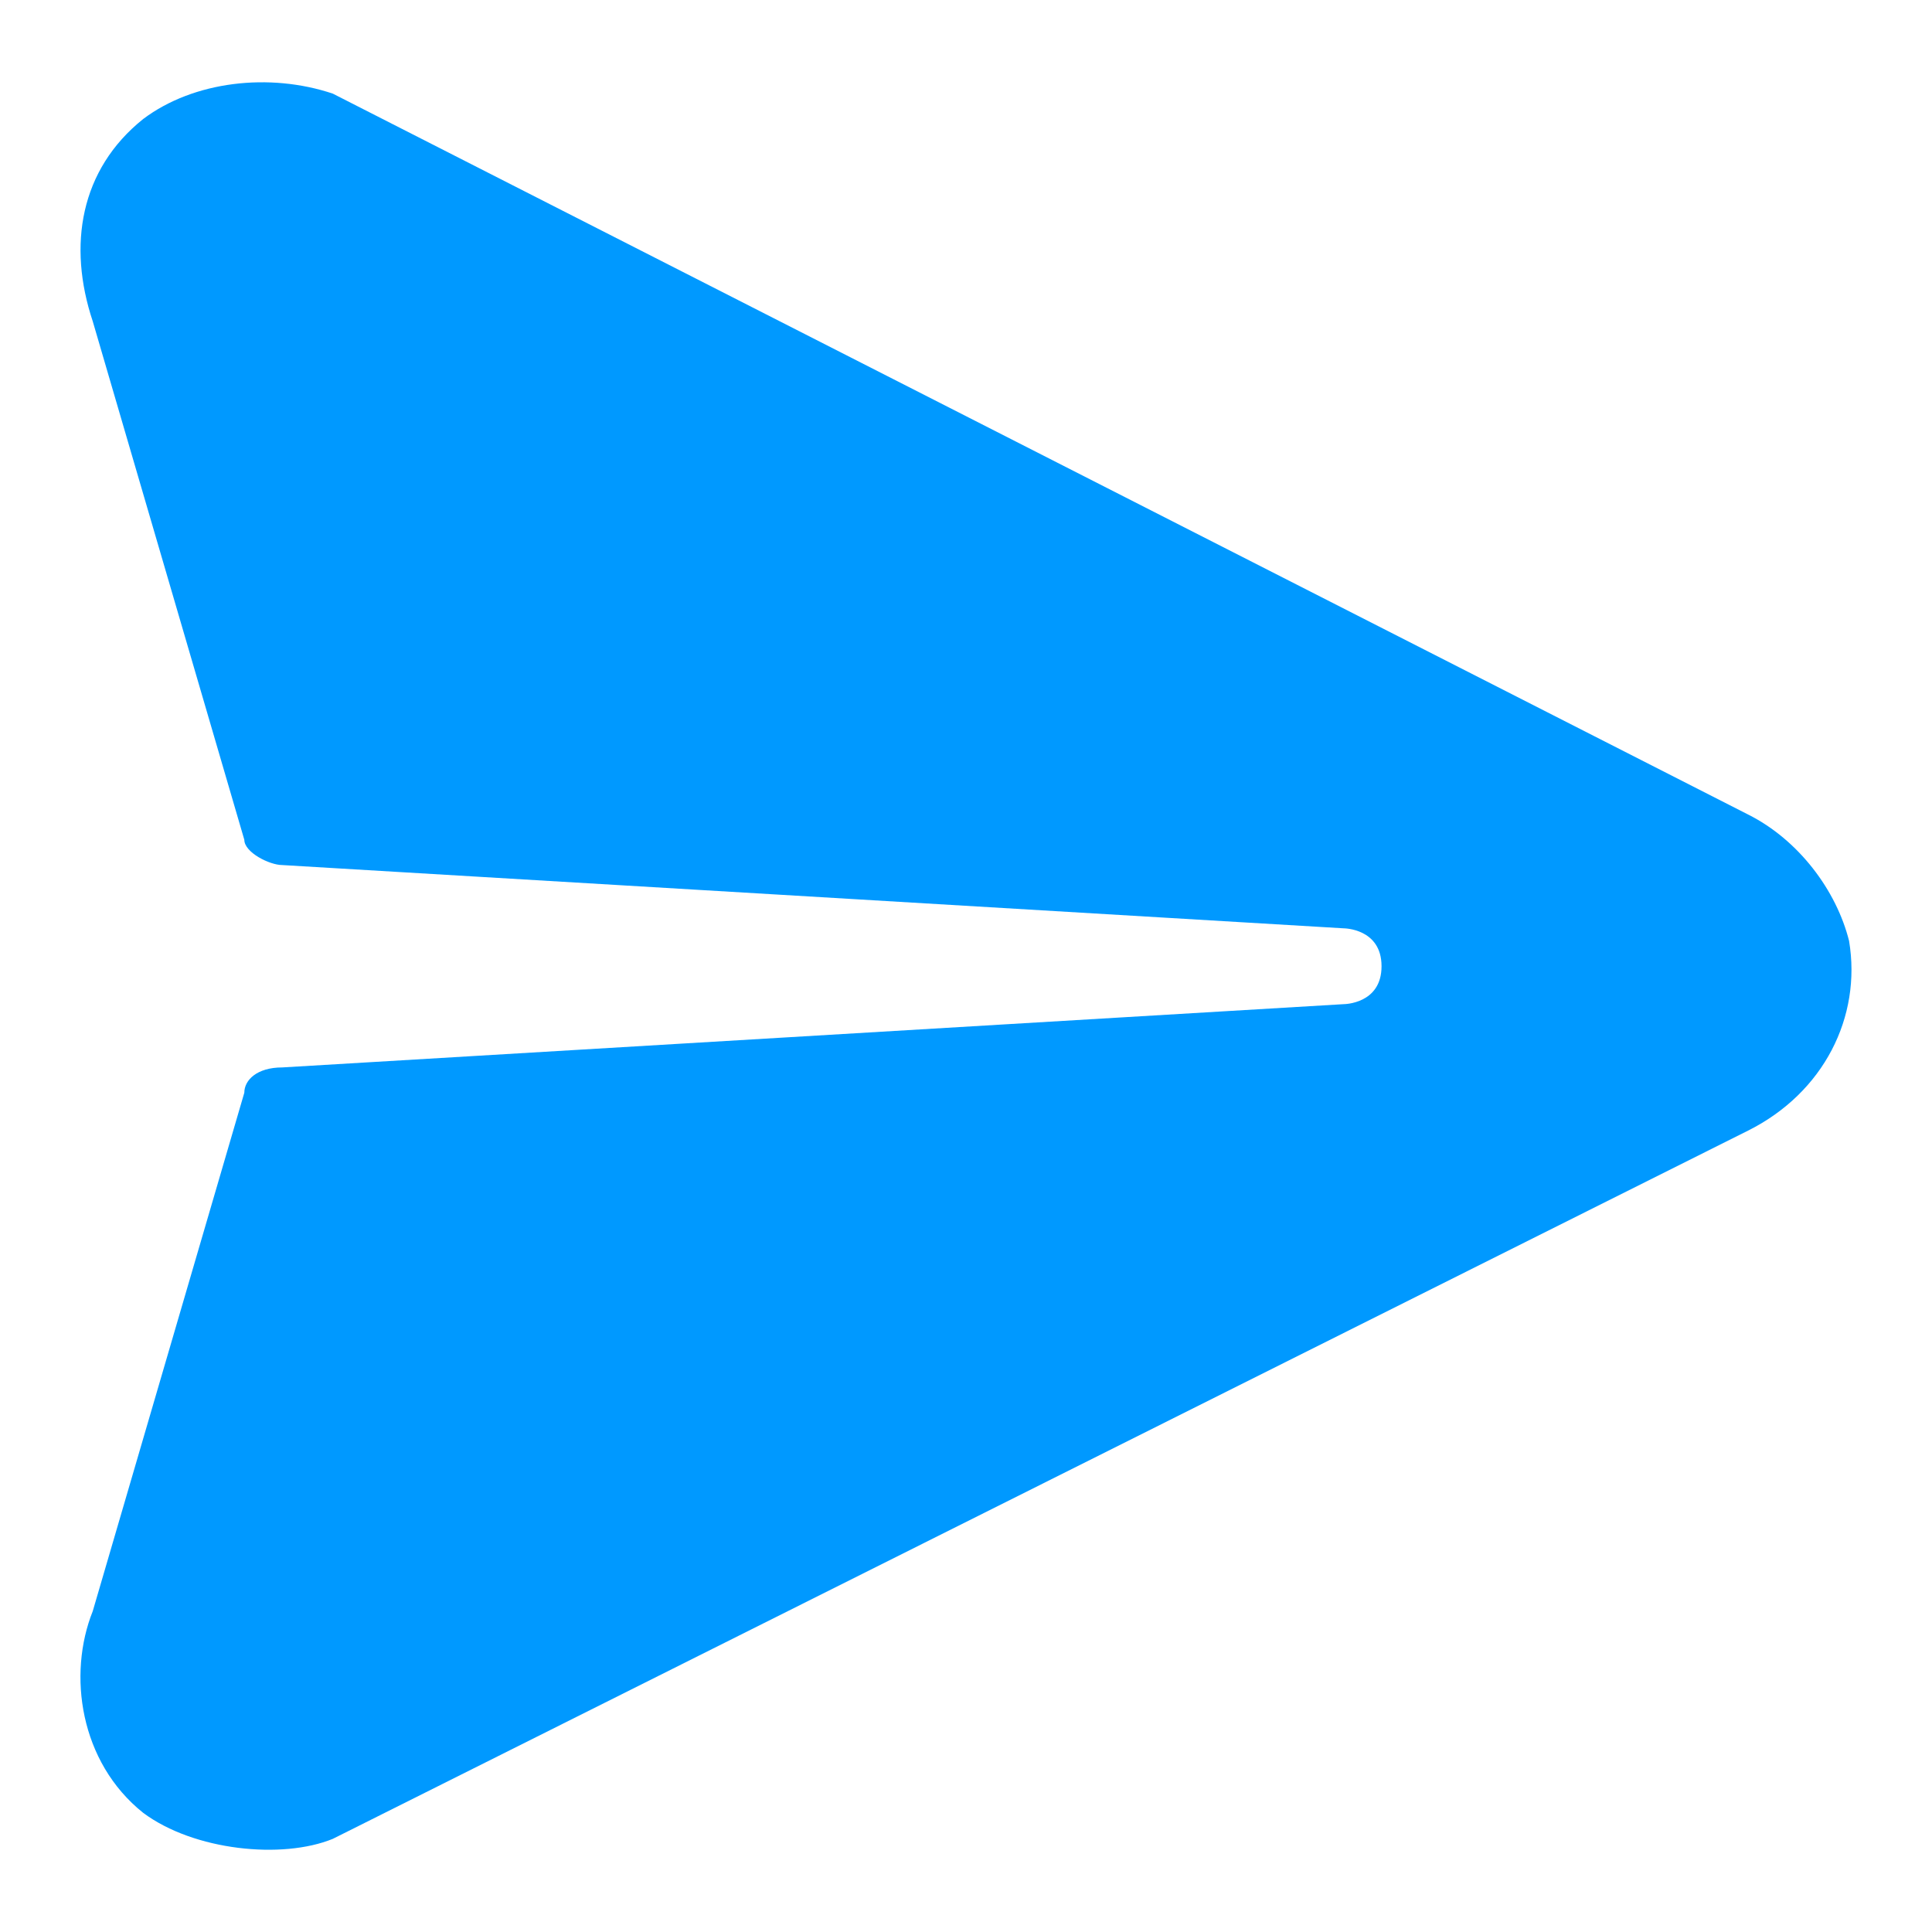
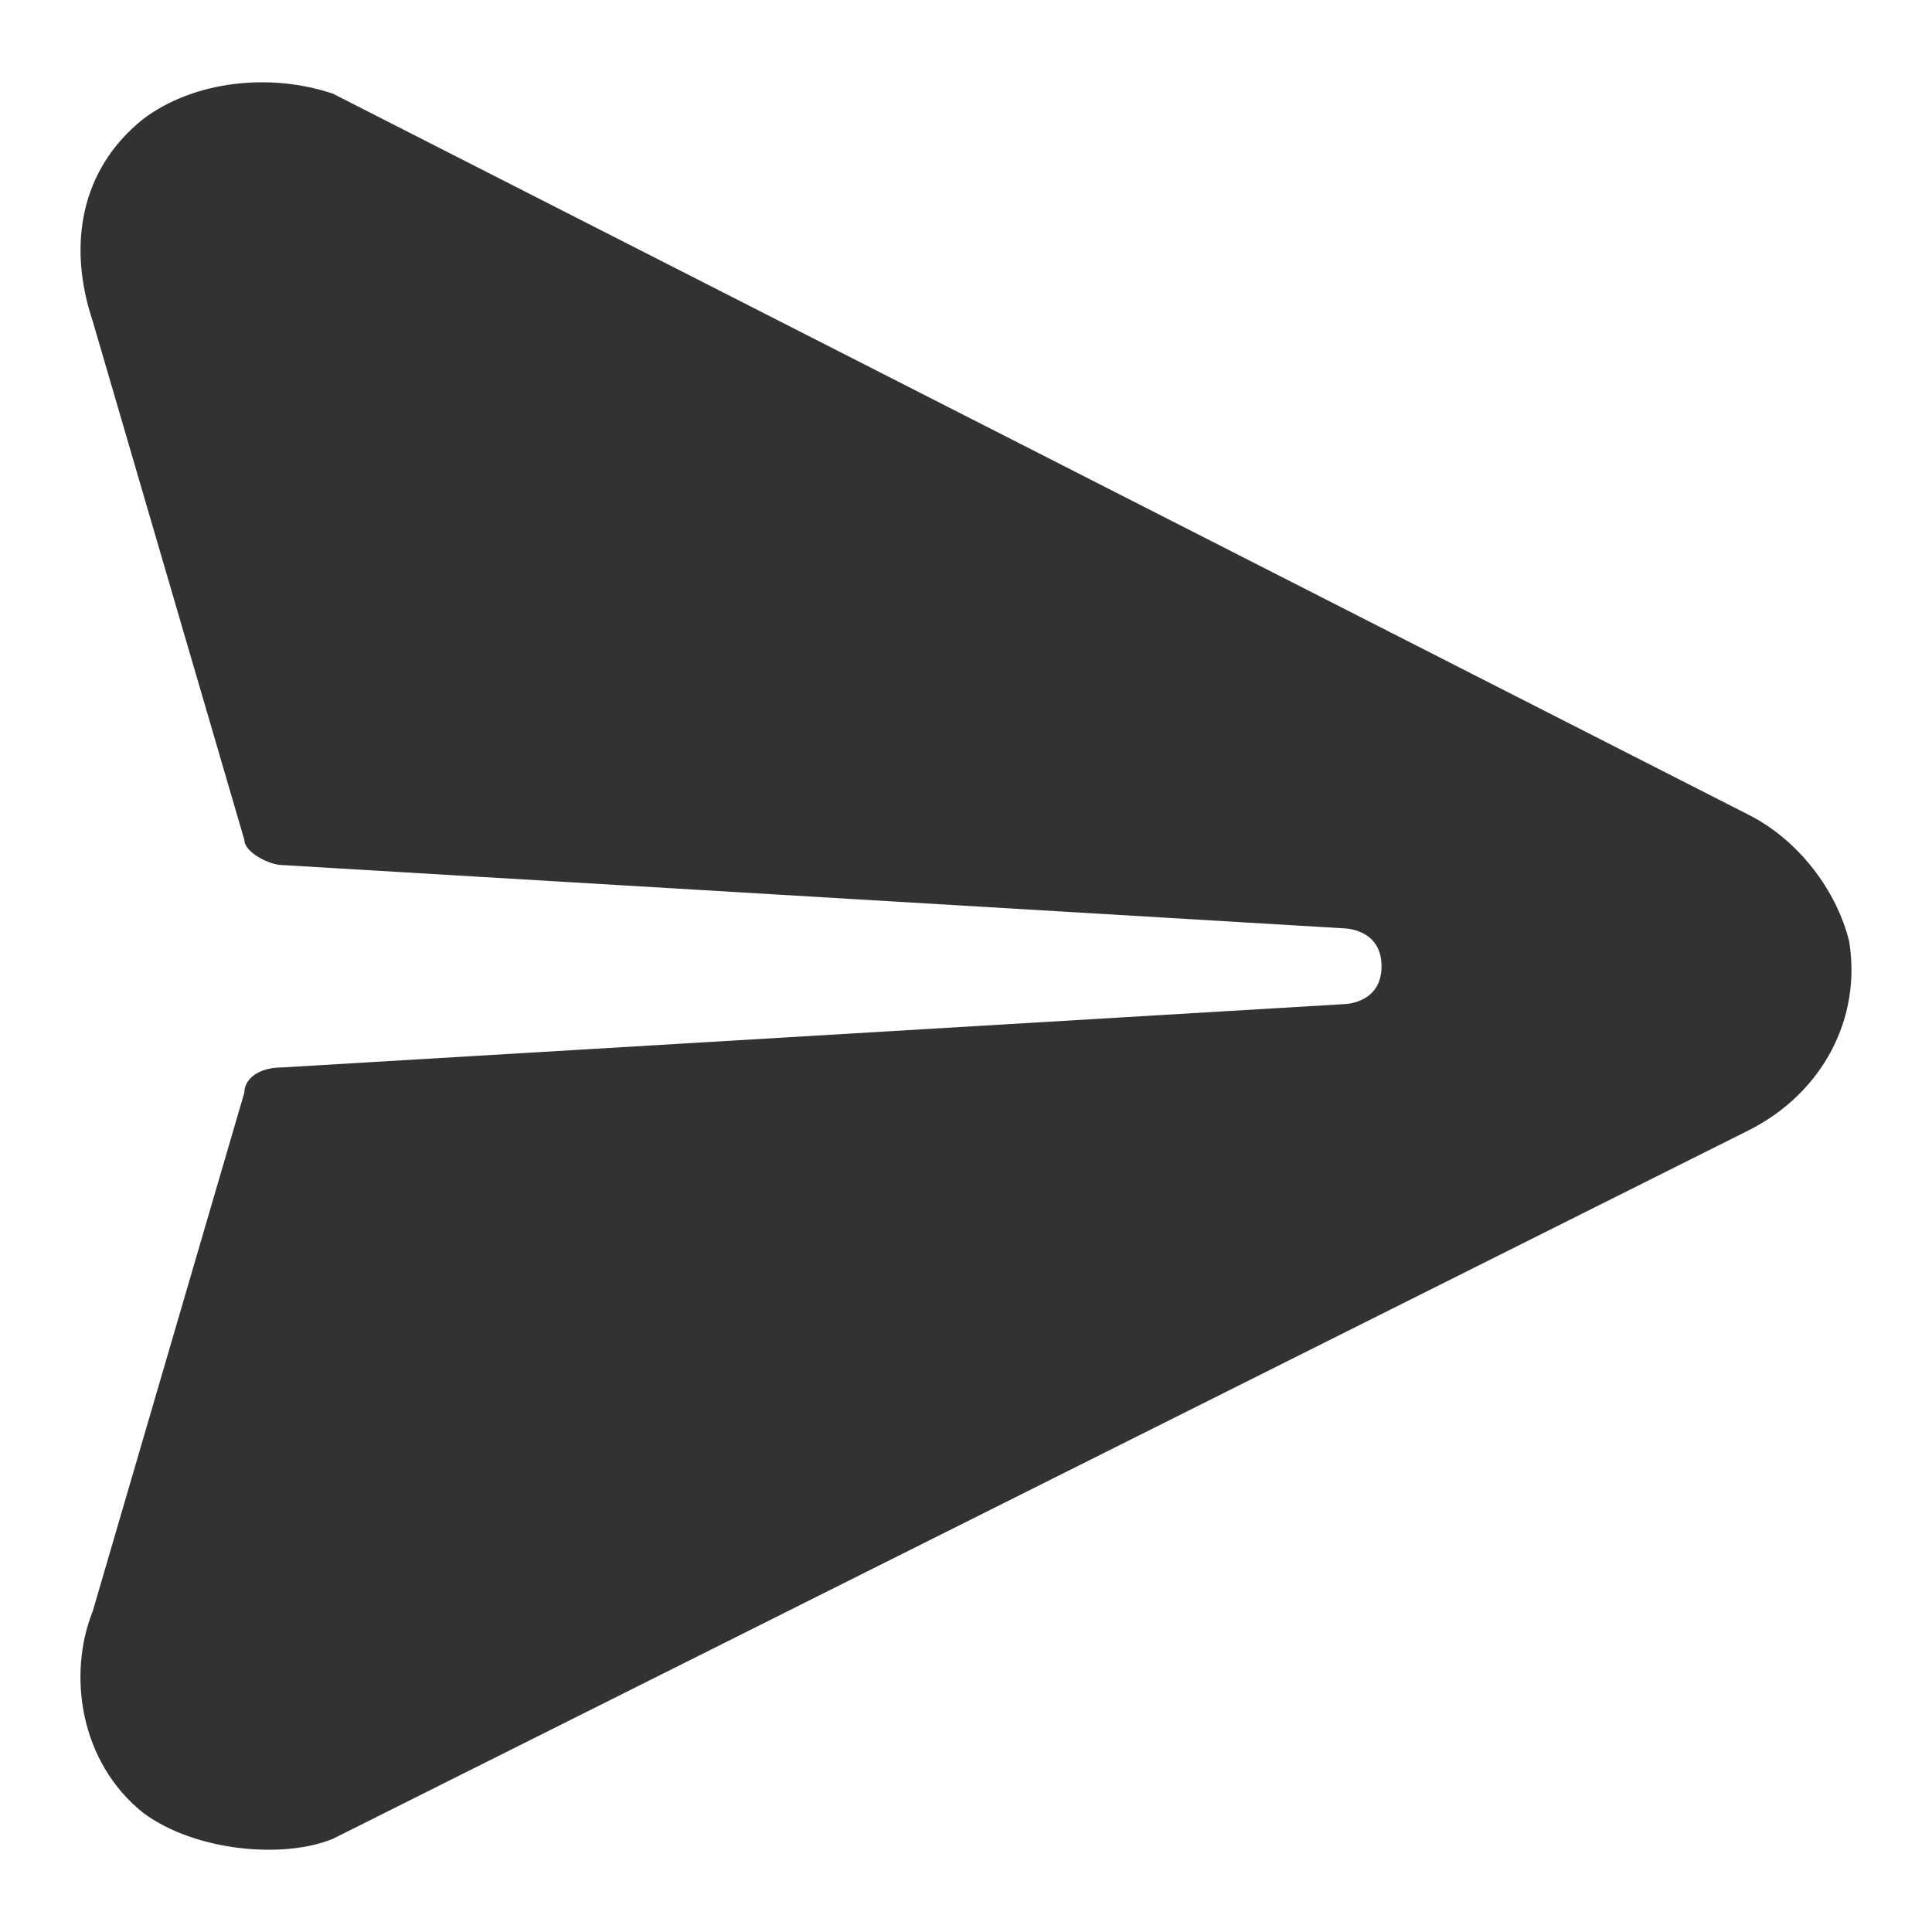
<svg xmlns="http://www.w3.org/2000/svg" width="24" height="24" viewBox="0 0 24 24" fill="none">
-   <path fill-rule="evenodd" clip-rule="evenodd" d="M16.692,12.474 L3.506,13.26 C3.192,13.26 3.035,13.417 3.035,13.574 L1.152,20.015 C0.838,20.801 0.99,21.89 1.779,22.52 C2.41,22.99 3.506,23.1 4.134,22.843 L21.715,14.045 C22.656,13.574 23.127,12.632 22.97,11.689 C22.813,11.061 22.342,10.432 21.715,10.118 L4.134,1.163 C3.349,0.9 2.407,1.006 1.779,1.478 C0.995,2.106 0.838,3.049 1.152,3.991 L3.035,10.432 C3.035,10.589 3.349,10.746 3.506,10.746 L16.692,11.532 C16.692,11.532 17.162,11.532 17.162,12.003 C17.162,12.474 16.692,12.474 16.692,12.474 Z" fill="#0099ff" />
+   <path fill-rule="evenodd" clip-rule="evenodd" d="M16.692,12.474 L3.506,13.26 C3.192,13.26 3.035,13.417 3.035,13.574 L1.152,20.015 C0.838,20.801 0.99,21.89 1.779,22.52 C2.41,22.99 3.506,23.1 4.134,22.843 L21.715,14.045 C22.656,13.574 23.127,12.632 22.97,11.689 C22.813,11.061 22.342,10.432 21.715,10.118 L4.134,1.163 C3.349,0.9 2.407,1.006 1.779,1.478 C0.995,2.106 0.838,3.049 1.152,3.991 L3.035,10.432 C3.035,10.589 3.349,10.746 3.506,10.746 L16.692,11.532 C16.692,11.532 17.162,11.532 17.162,12.003 C17.162,12.474 16.692,12.474 16.692,12.474 Z" fill="#323232" />
</svg>
